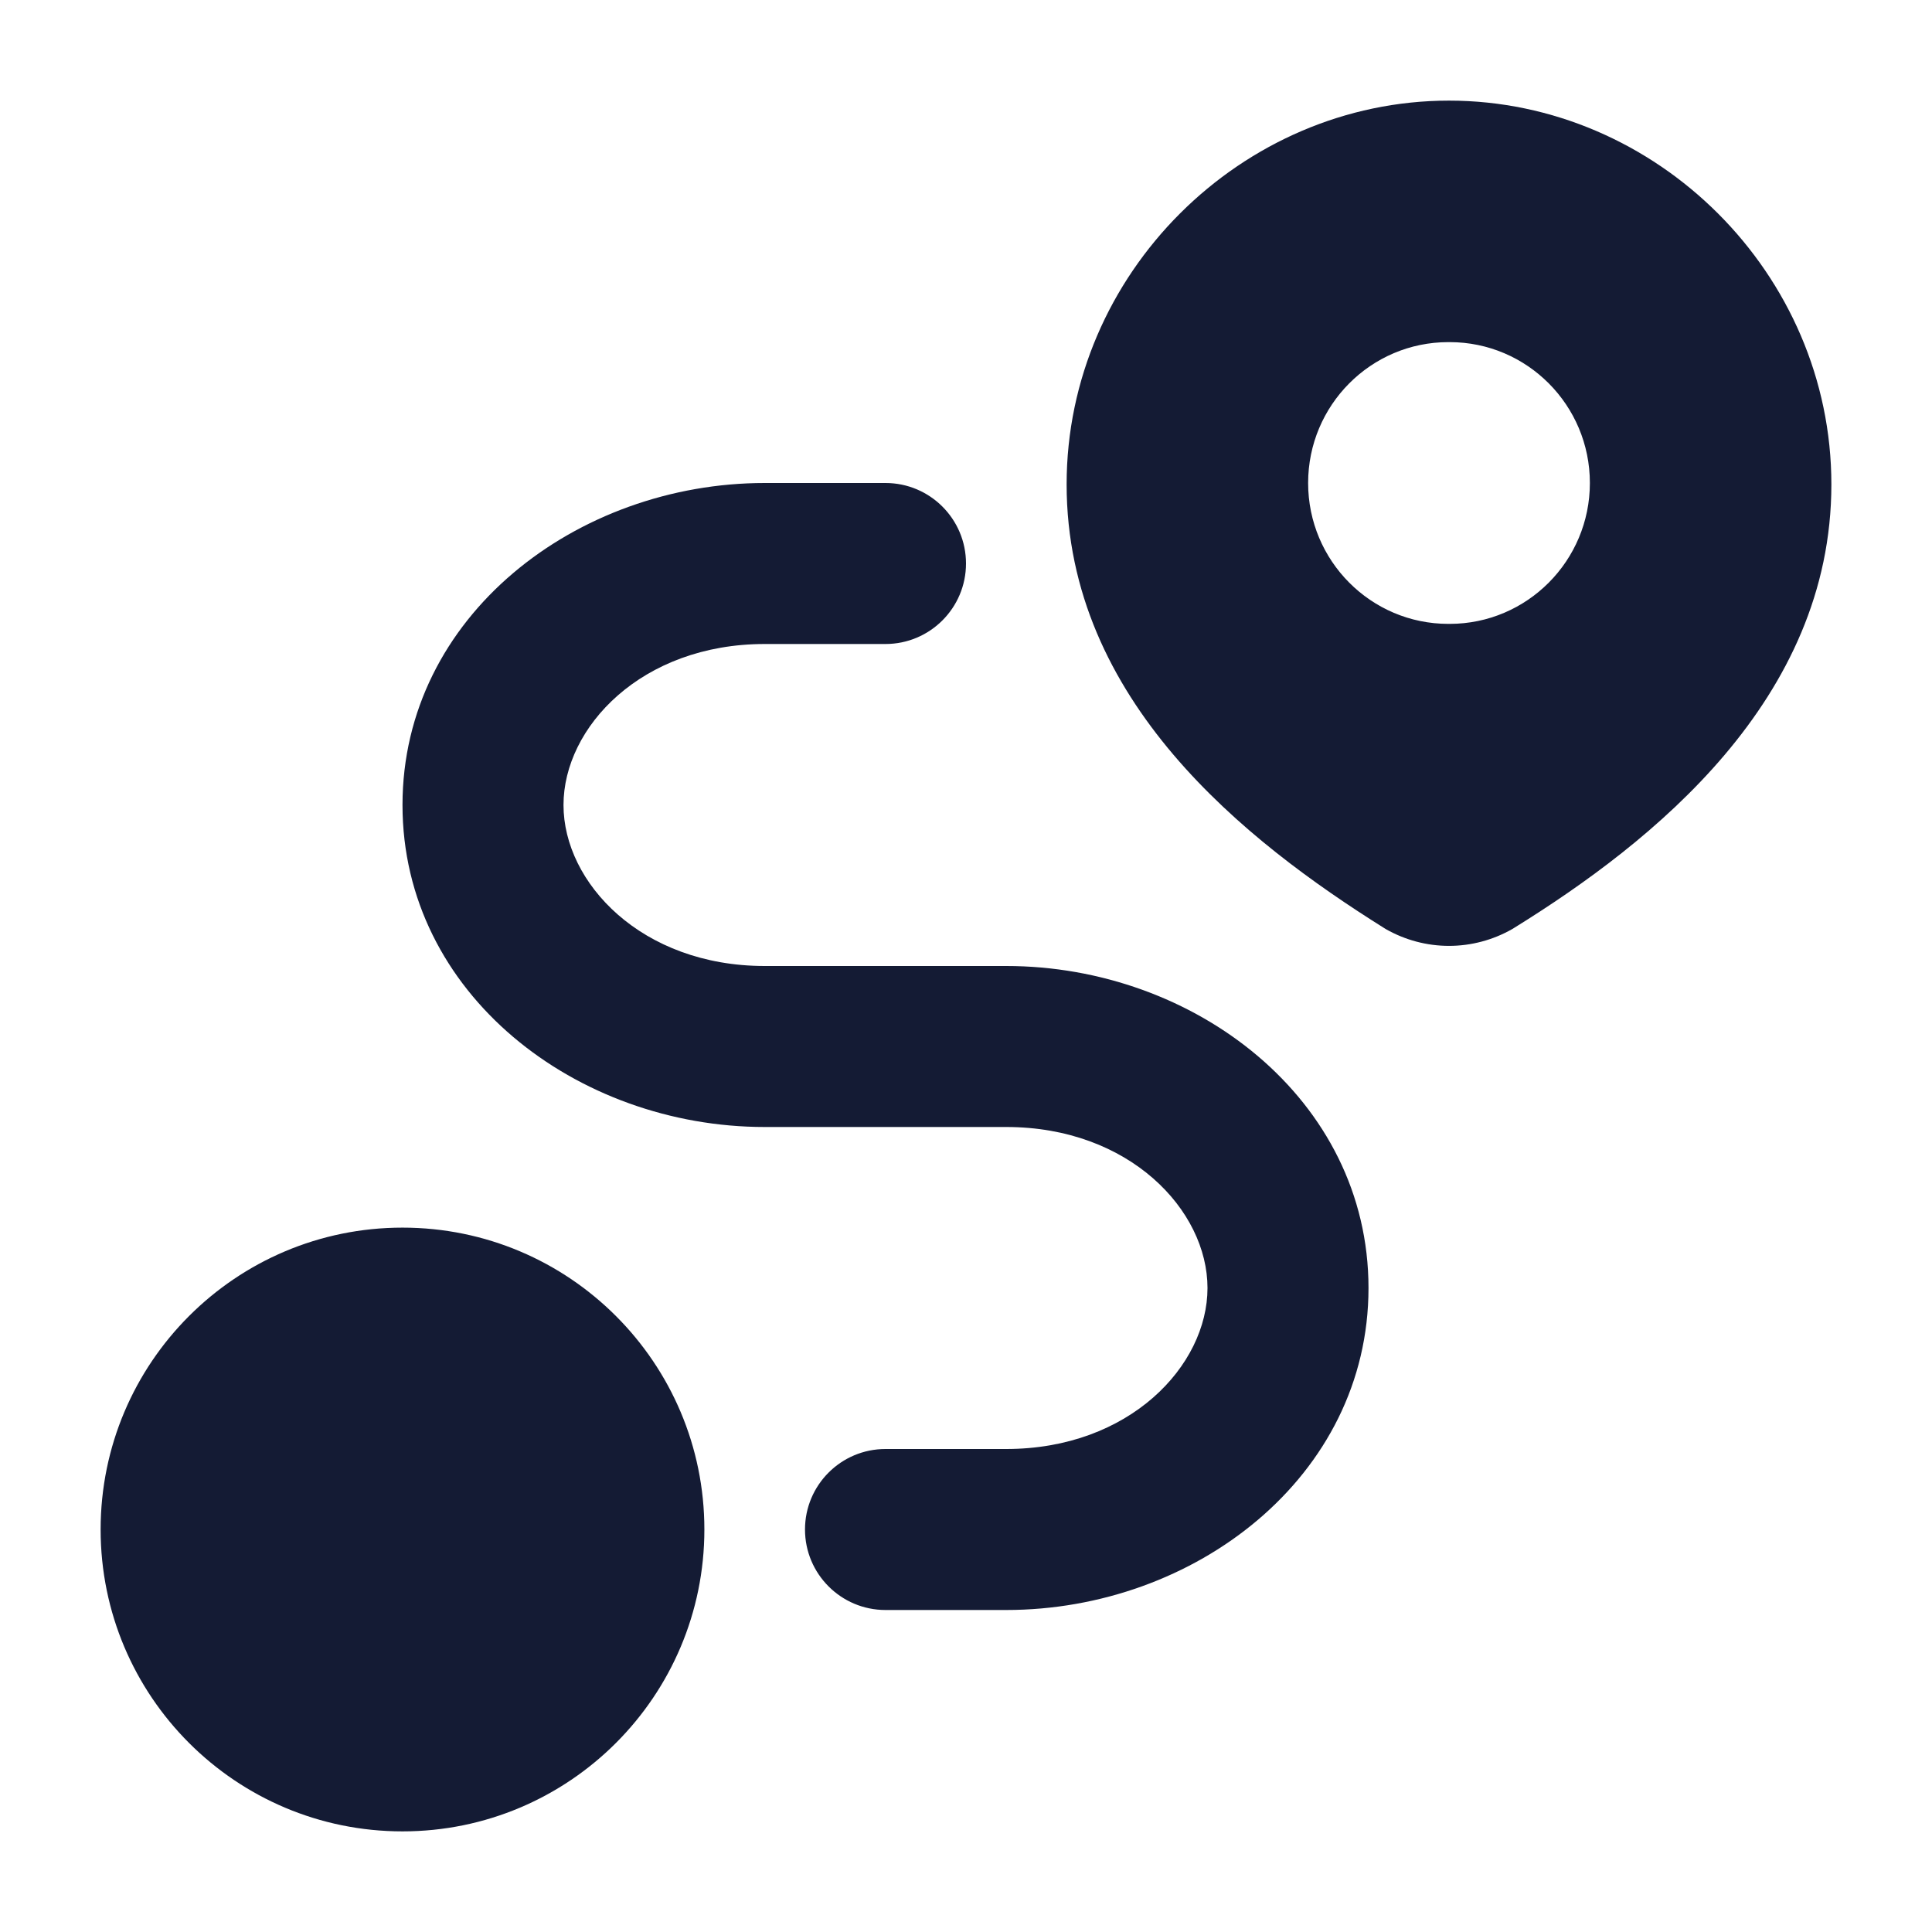
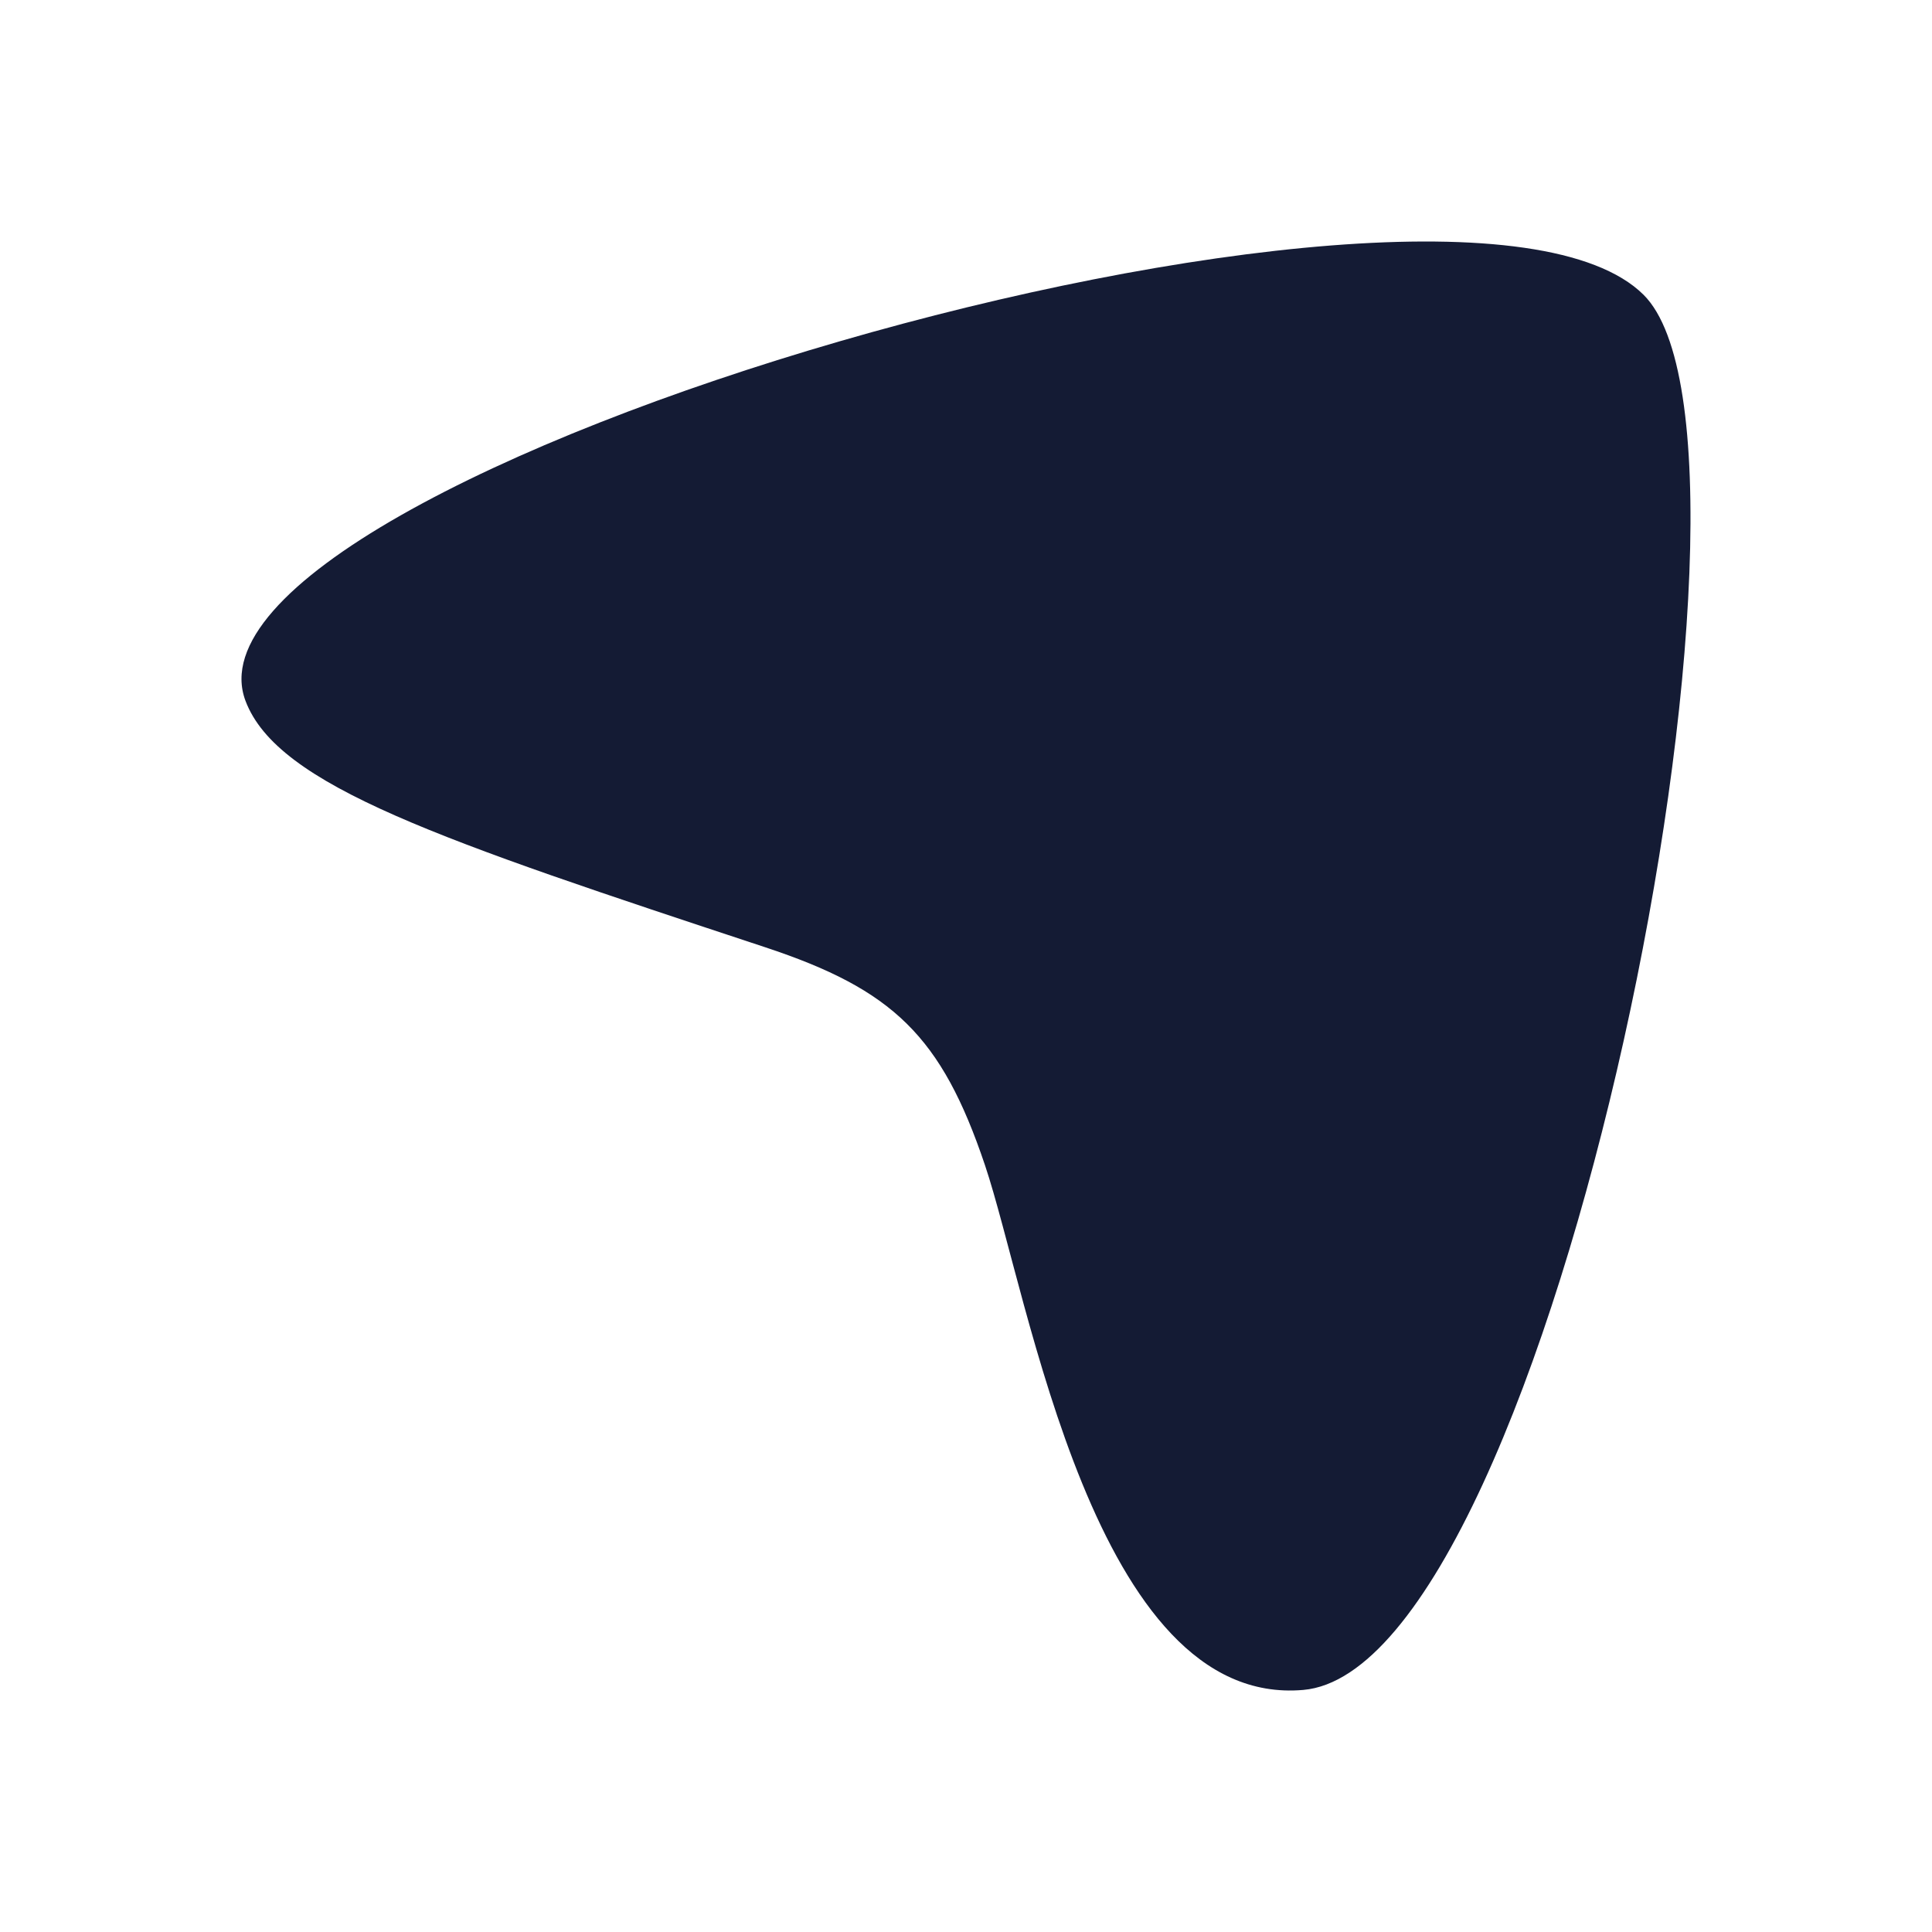
<svg xmlns="http://www.w3.org/2000/svg" width="24" height="24" viewBox="0 0 24 24" fill="none">
-   <path fill-rule="evenodd" clip-rule="evenodd" d="M18 1.25C15.422 1.25 13.25 3.4 13.25 6.017C13.25 8.704 15.477 10.452 17.19 11.526L17.203 11.534L17.216 11.542C17.455 11.678 17.725 11.75 18 11.75C18.275 11.75 18.545 11.678 18.784 11.542L18.796 11.535L18.807 11.528C20.53 10.461 22.75 8.695 22.75 6.017C22.75 3.4 20.578 1.25 18 1.25ZM17.992 4.25C17.03 4.25 16.25 5.034 16.25 6C16.25 6.966 17.03 7.75 17.992 7.75H18.008C18.97 7.75 19.75 6.966 19.75 6C19.75 5.034 18.97 4.25 18.008 4.25H17.992ZM1.25 19C1.25 16.929 2.929 15.25 5 15.25C7.071 15.25 8.75 16.929 8.75 19C8.75 21.071 7.071 22.75 5 22.75C2.929 22.75 1.25 21.071 1.25 19ZM9.5 6C7.165 6 5 7.652 5 10C5 12.348 7.165 14 9.5 14H12.5C14.031 14 15 15.034 15 16C15 16.965 14.031 18 12.5 18H11C10.448 18 10 18.448 10 19C10 19.552 10.448 20 11 20H12.5C14.835 20 17 18.348 17 16C17 13.652 14.835 12 12.5 12H9.5C7.969 12 7 10.966 7 10C7 9.034 7.969 8 9.5 8H11C11.552 8 12 7.552 12 7C12 6.448 11.552 6 11 6H9.5Z" fill="#141B34" />
+   <path d="M20.416 3.661C22.301 5.53 19.284 20.726 16.189 20.993C13.591 21.218 12.782 16.096 12.235 14.472C11.695 12.87 11.094 12.293 9.505 11.767C5.468 10.432 3.45 9.764 3.05 8.707C1.992 5.907 18.007 1.275 20.416 3.661Z" fill="#141B34" />
</svg>
